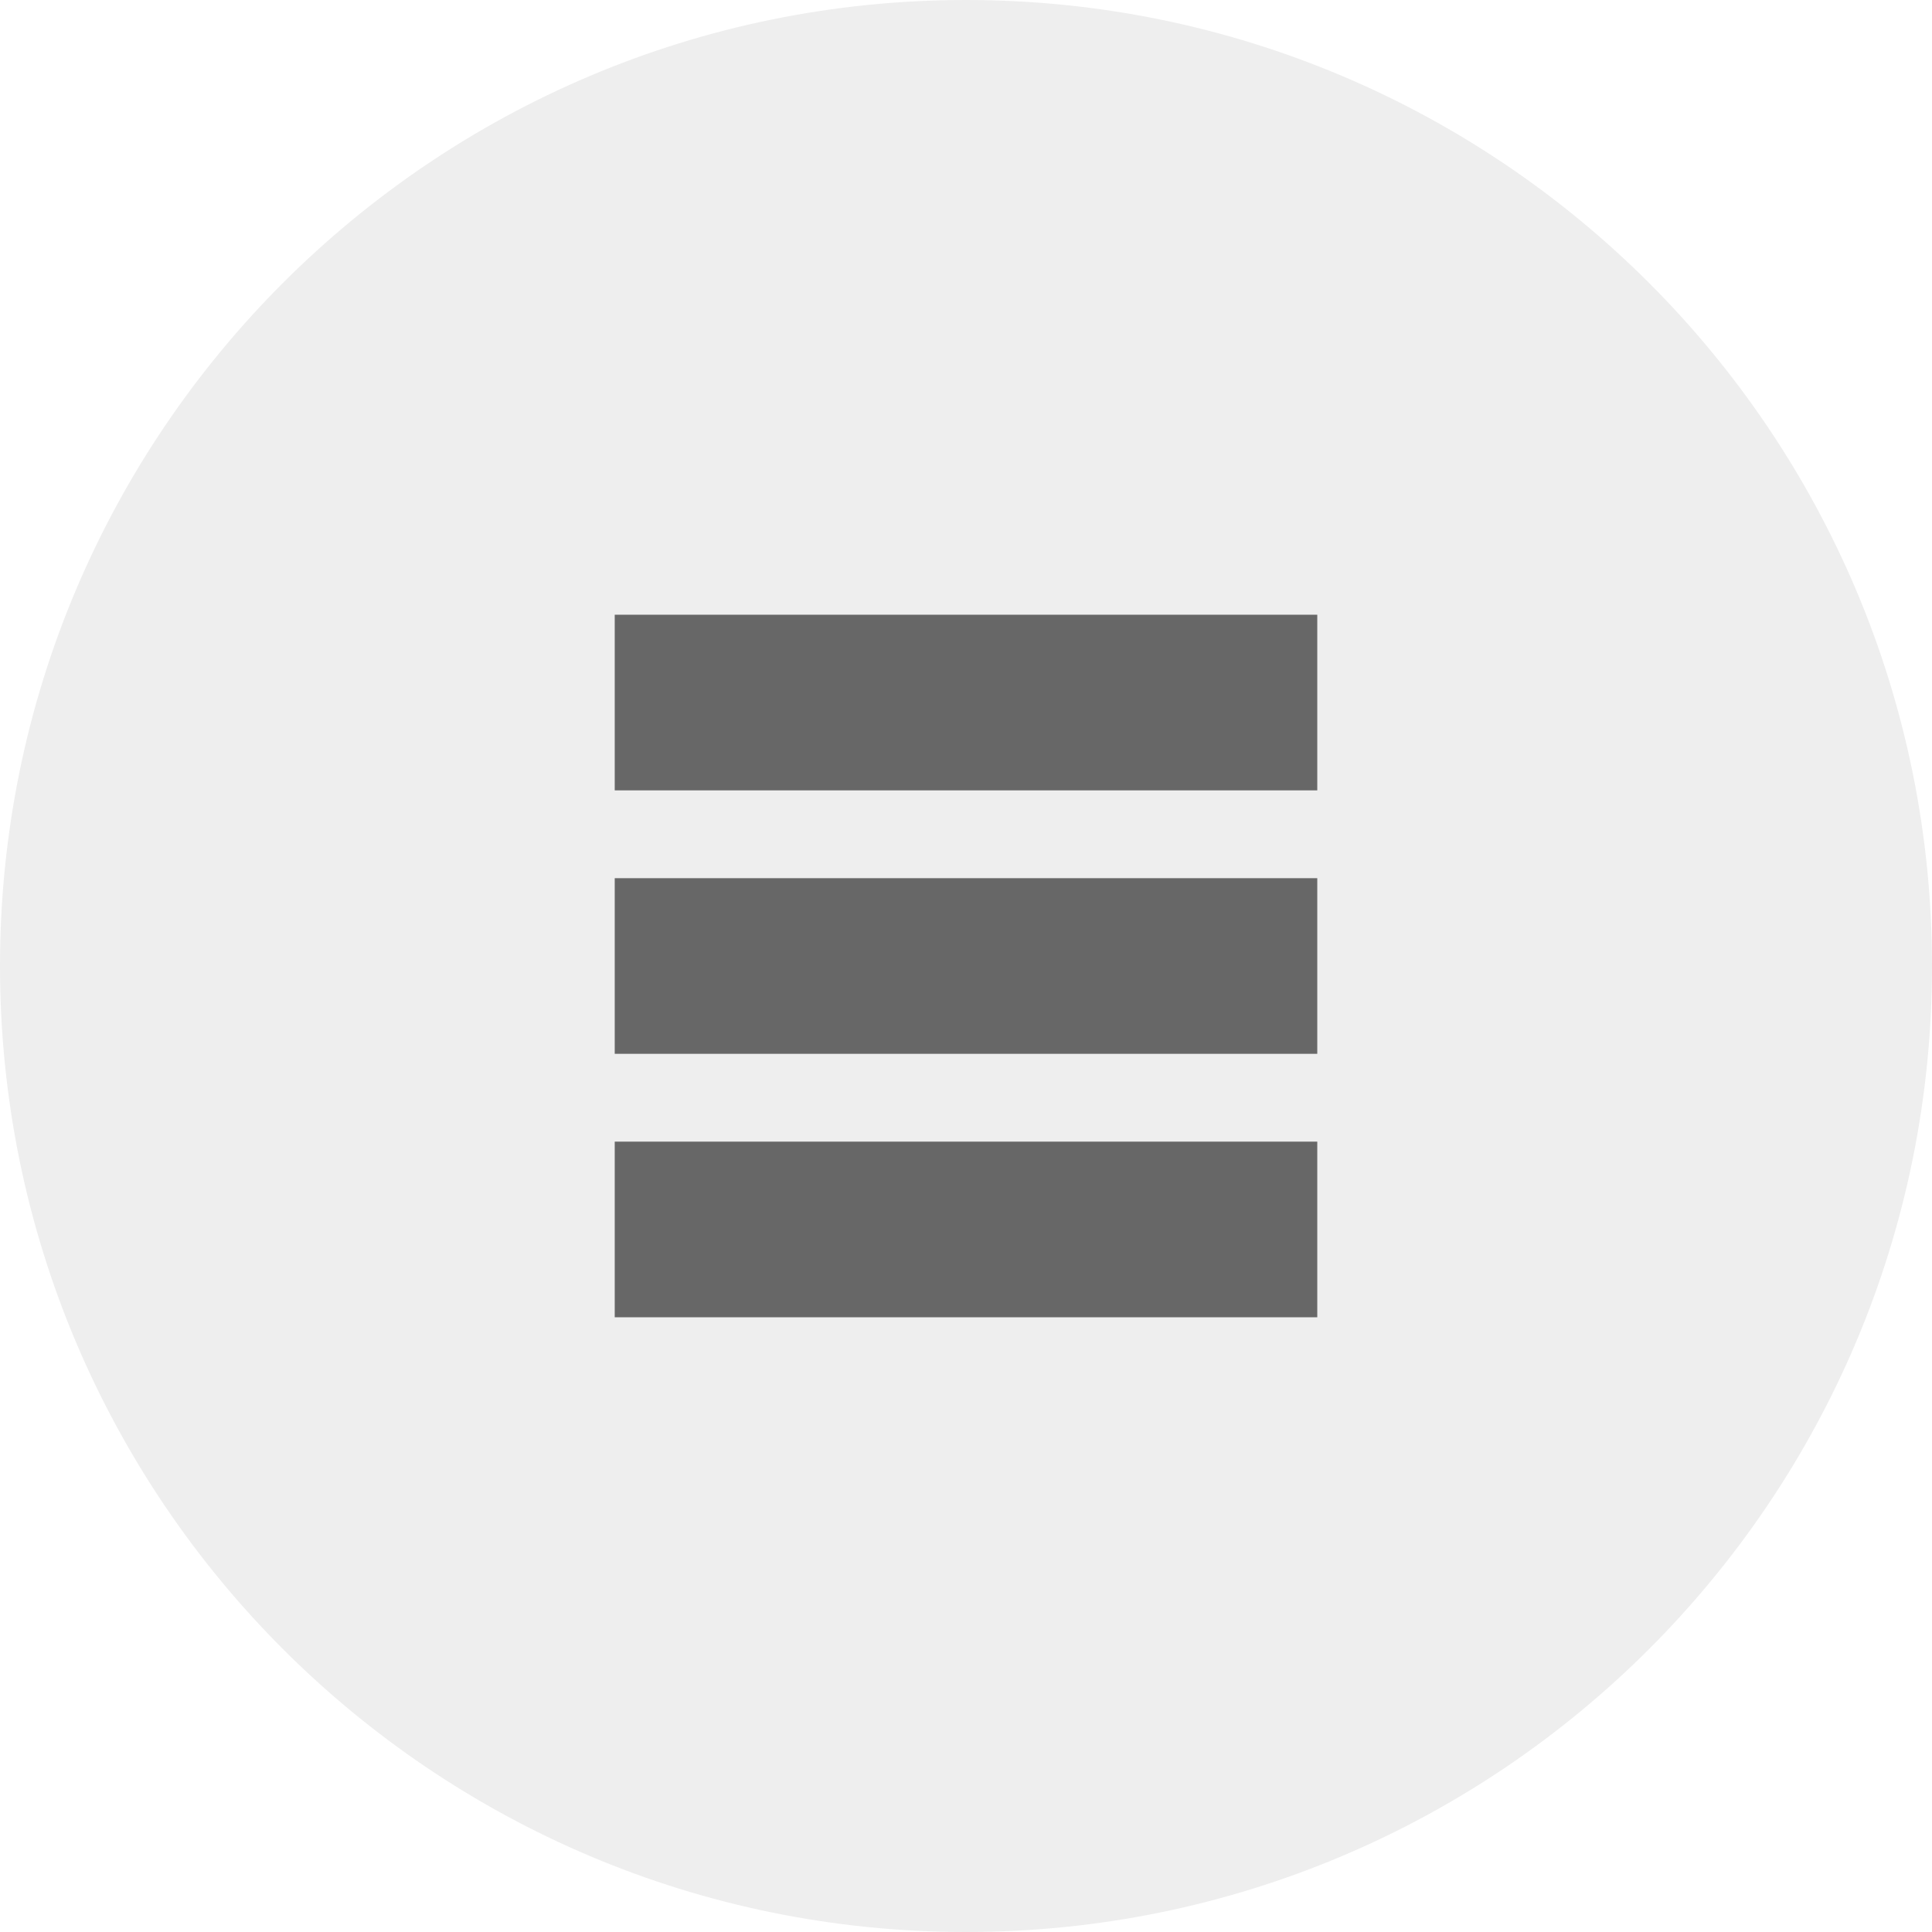
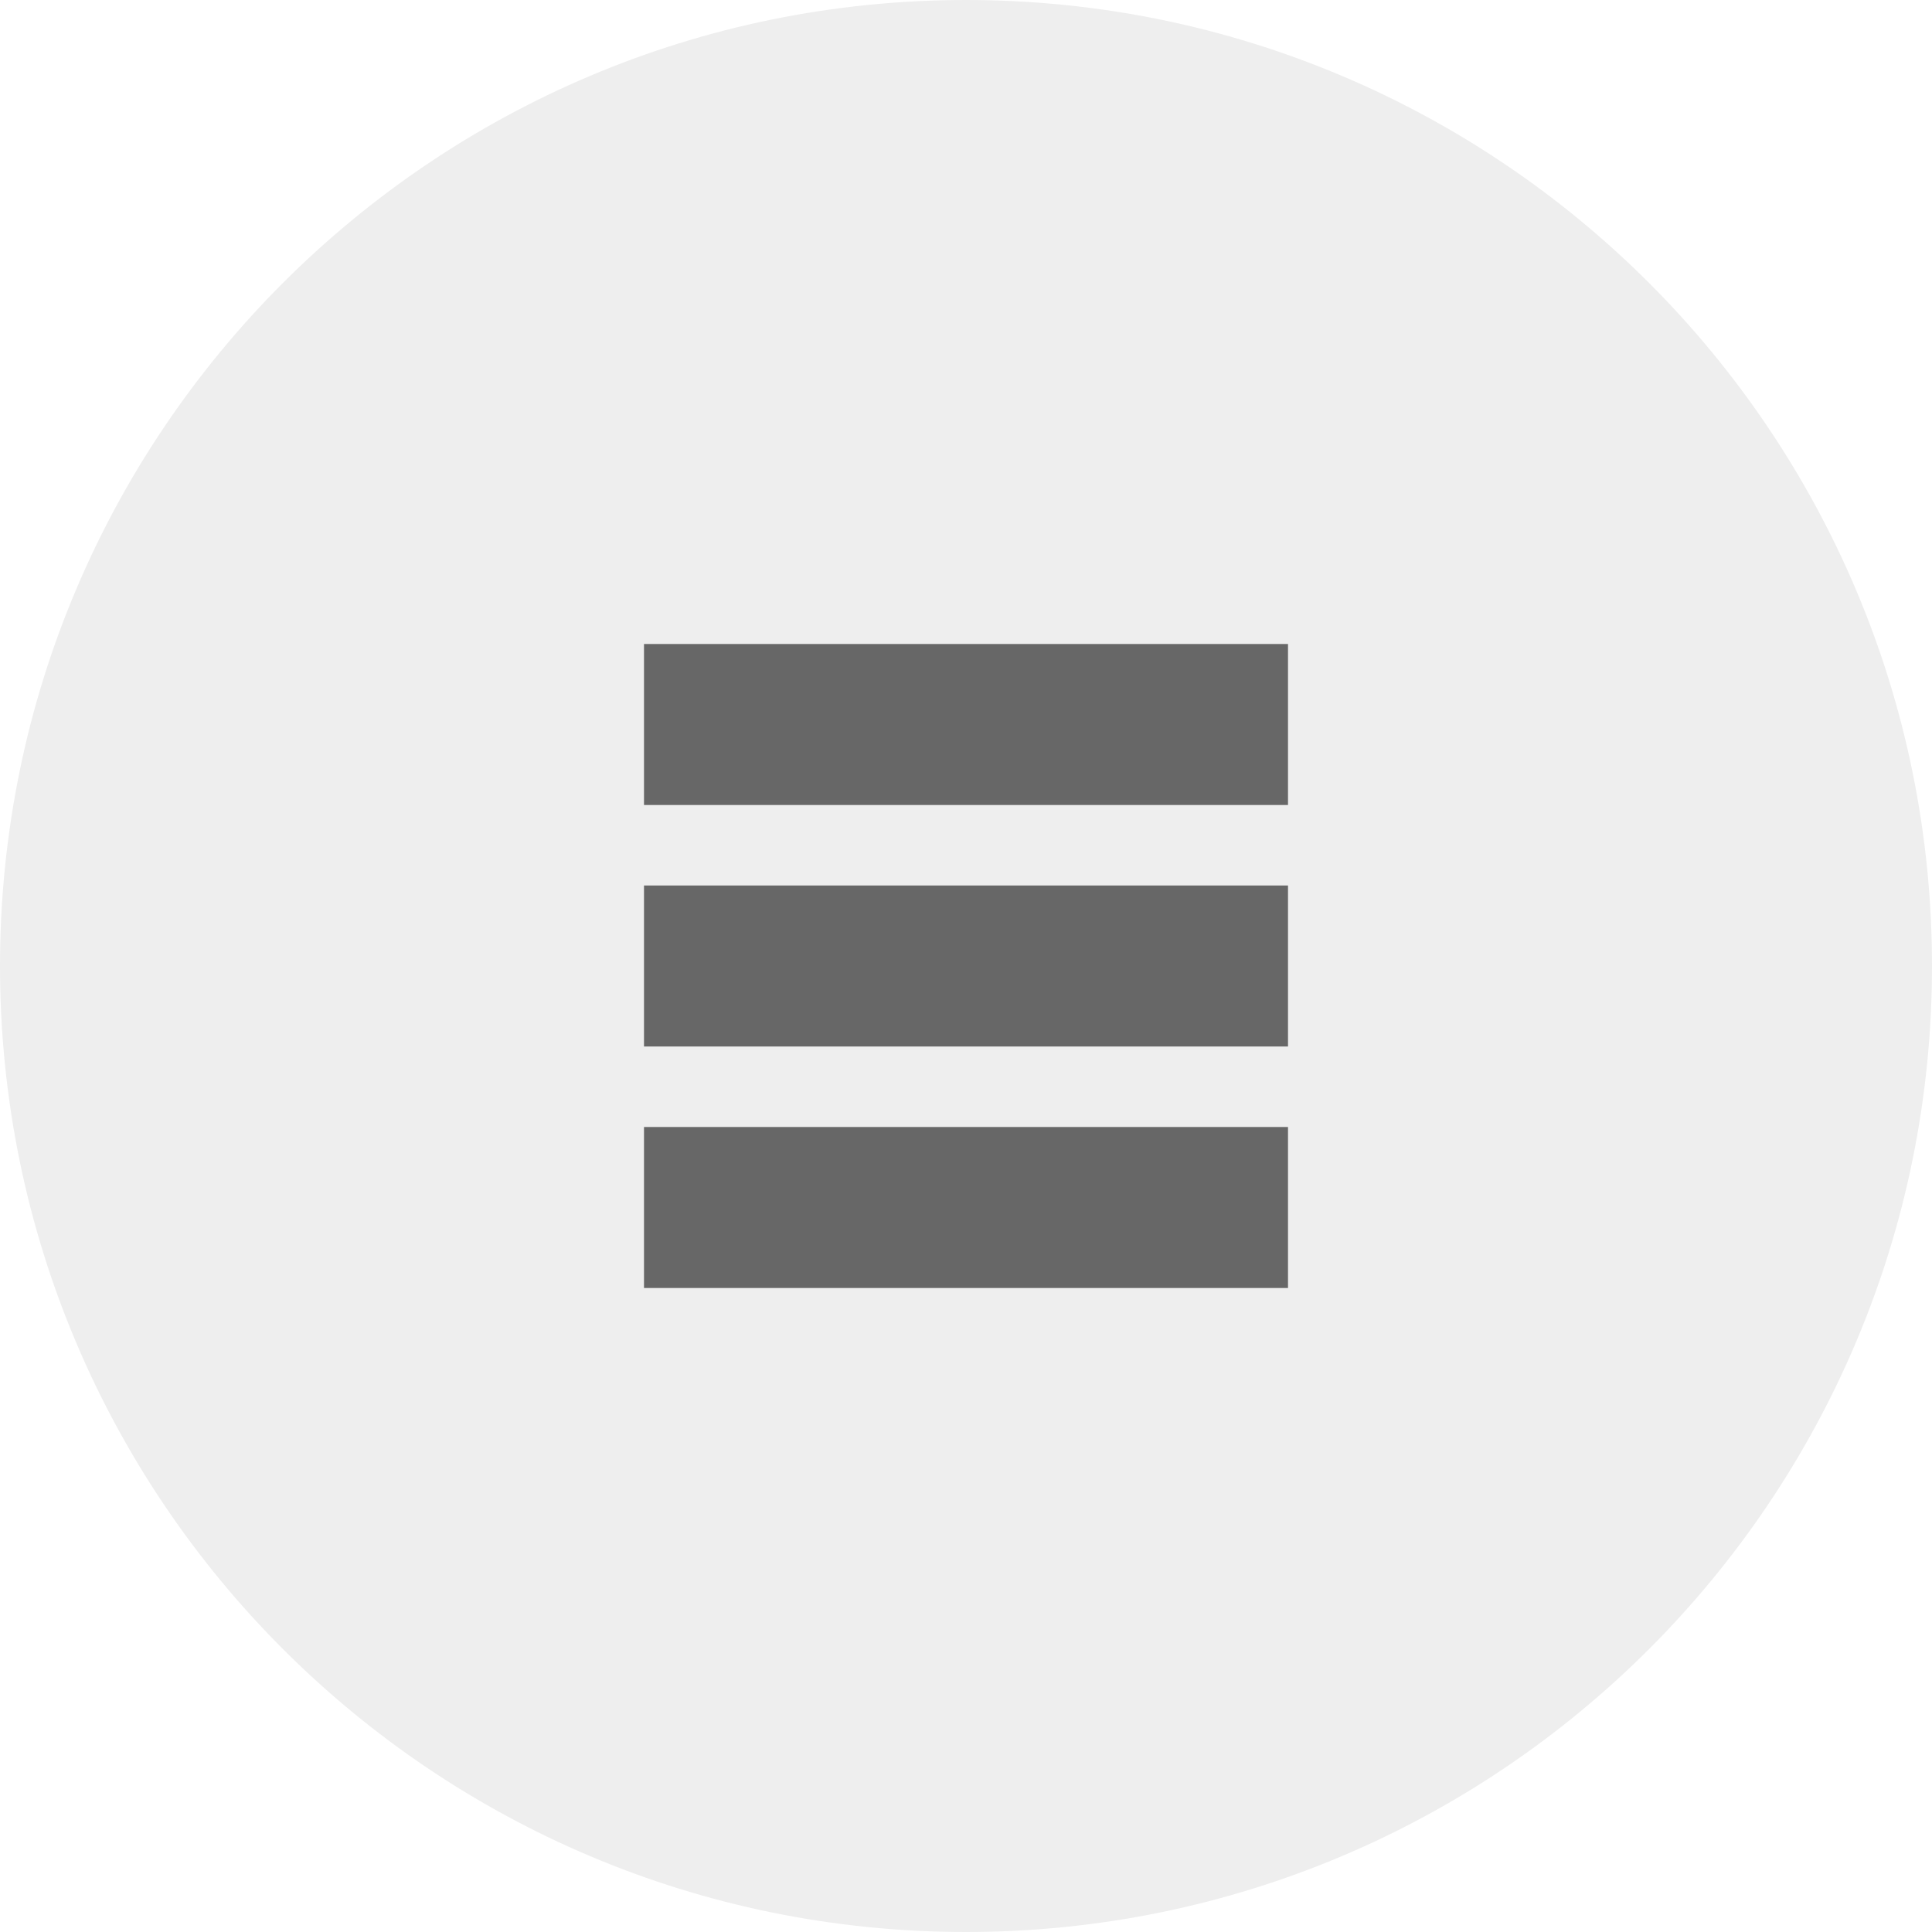
- <svg xmlns="http://www.w3.org/2000/svg" id="svg4306" style="enable-background:new" width="22" height="22" version="1.1">
-   <g id="g839">
-     <rect id="rect4164" style="opacity:0.001" width="22" height="22" x="0" y="0" />
-     <circle id="circle4230" style="opacity:0.07" cx="11" cy="11" r="11" />
-     <path id="rect4139" style="opacity:1;fill:#676767" d="m 7,7 v 2 h 2 4 2 V 7 Z m 0,3 v 2 h 8 v -2 z m 0,3 v 2 h 8 V 13 H 13 9 Z" />
+ <svg xmlns="http://www.w3.org/2000/svg" width="24" height="24" version="1.1">
+   <g transform="translate(1,1)">
+     <rect style="opacity:0.001" width="24" height="24" x="-1" y="-1" />
+     <circle style="opacity:0.07;fill:#000000" cx="11" cy="11" r="12" />
+     <path style="fill:#676767" d="m 7,7 v 2 h 2 4 2 V 7 Z m 0,3 v 2 h 8 v -2 z m 0,3 v 2 h 8 V 13 H 13 9 Z" />
  </g>
</svg>
